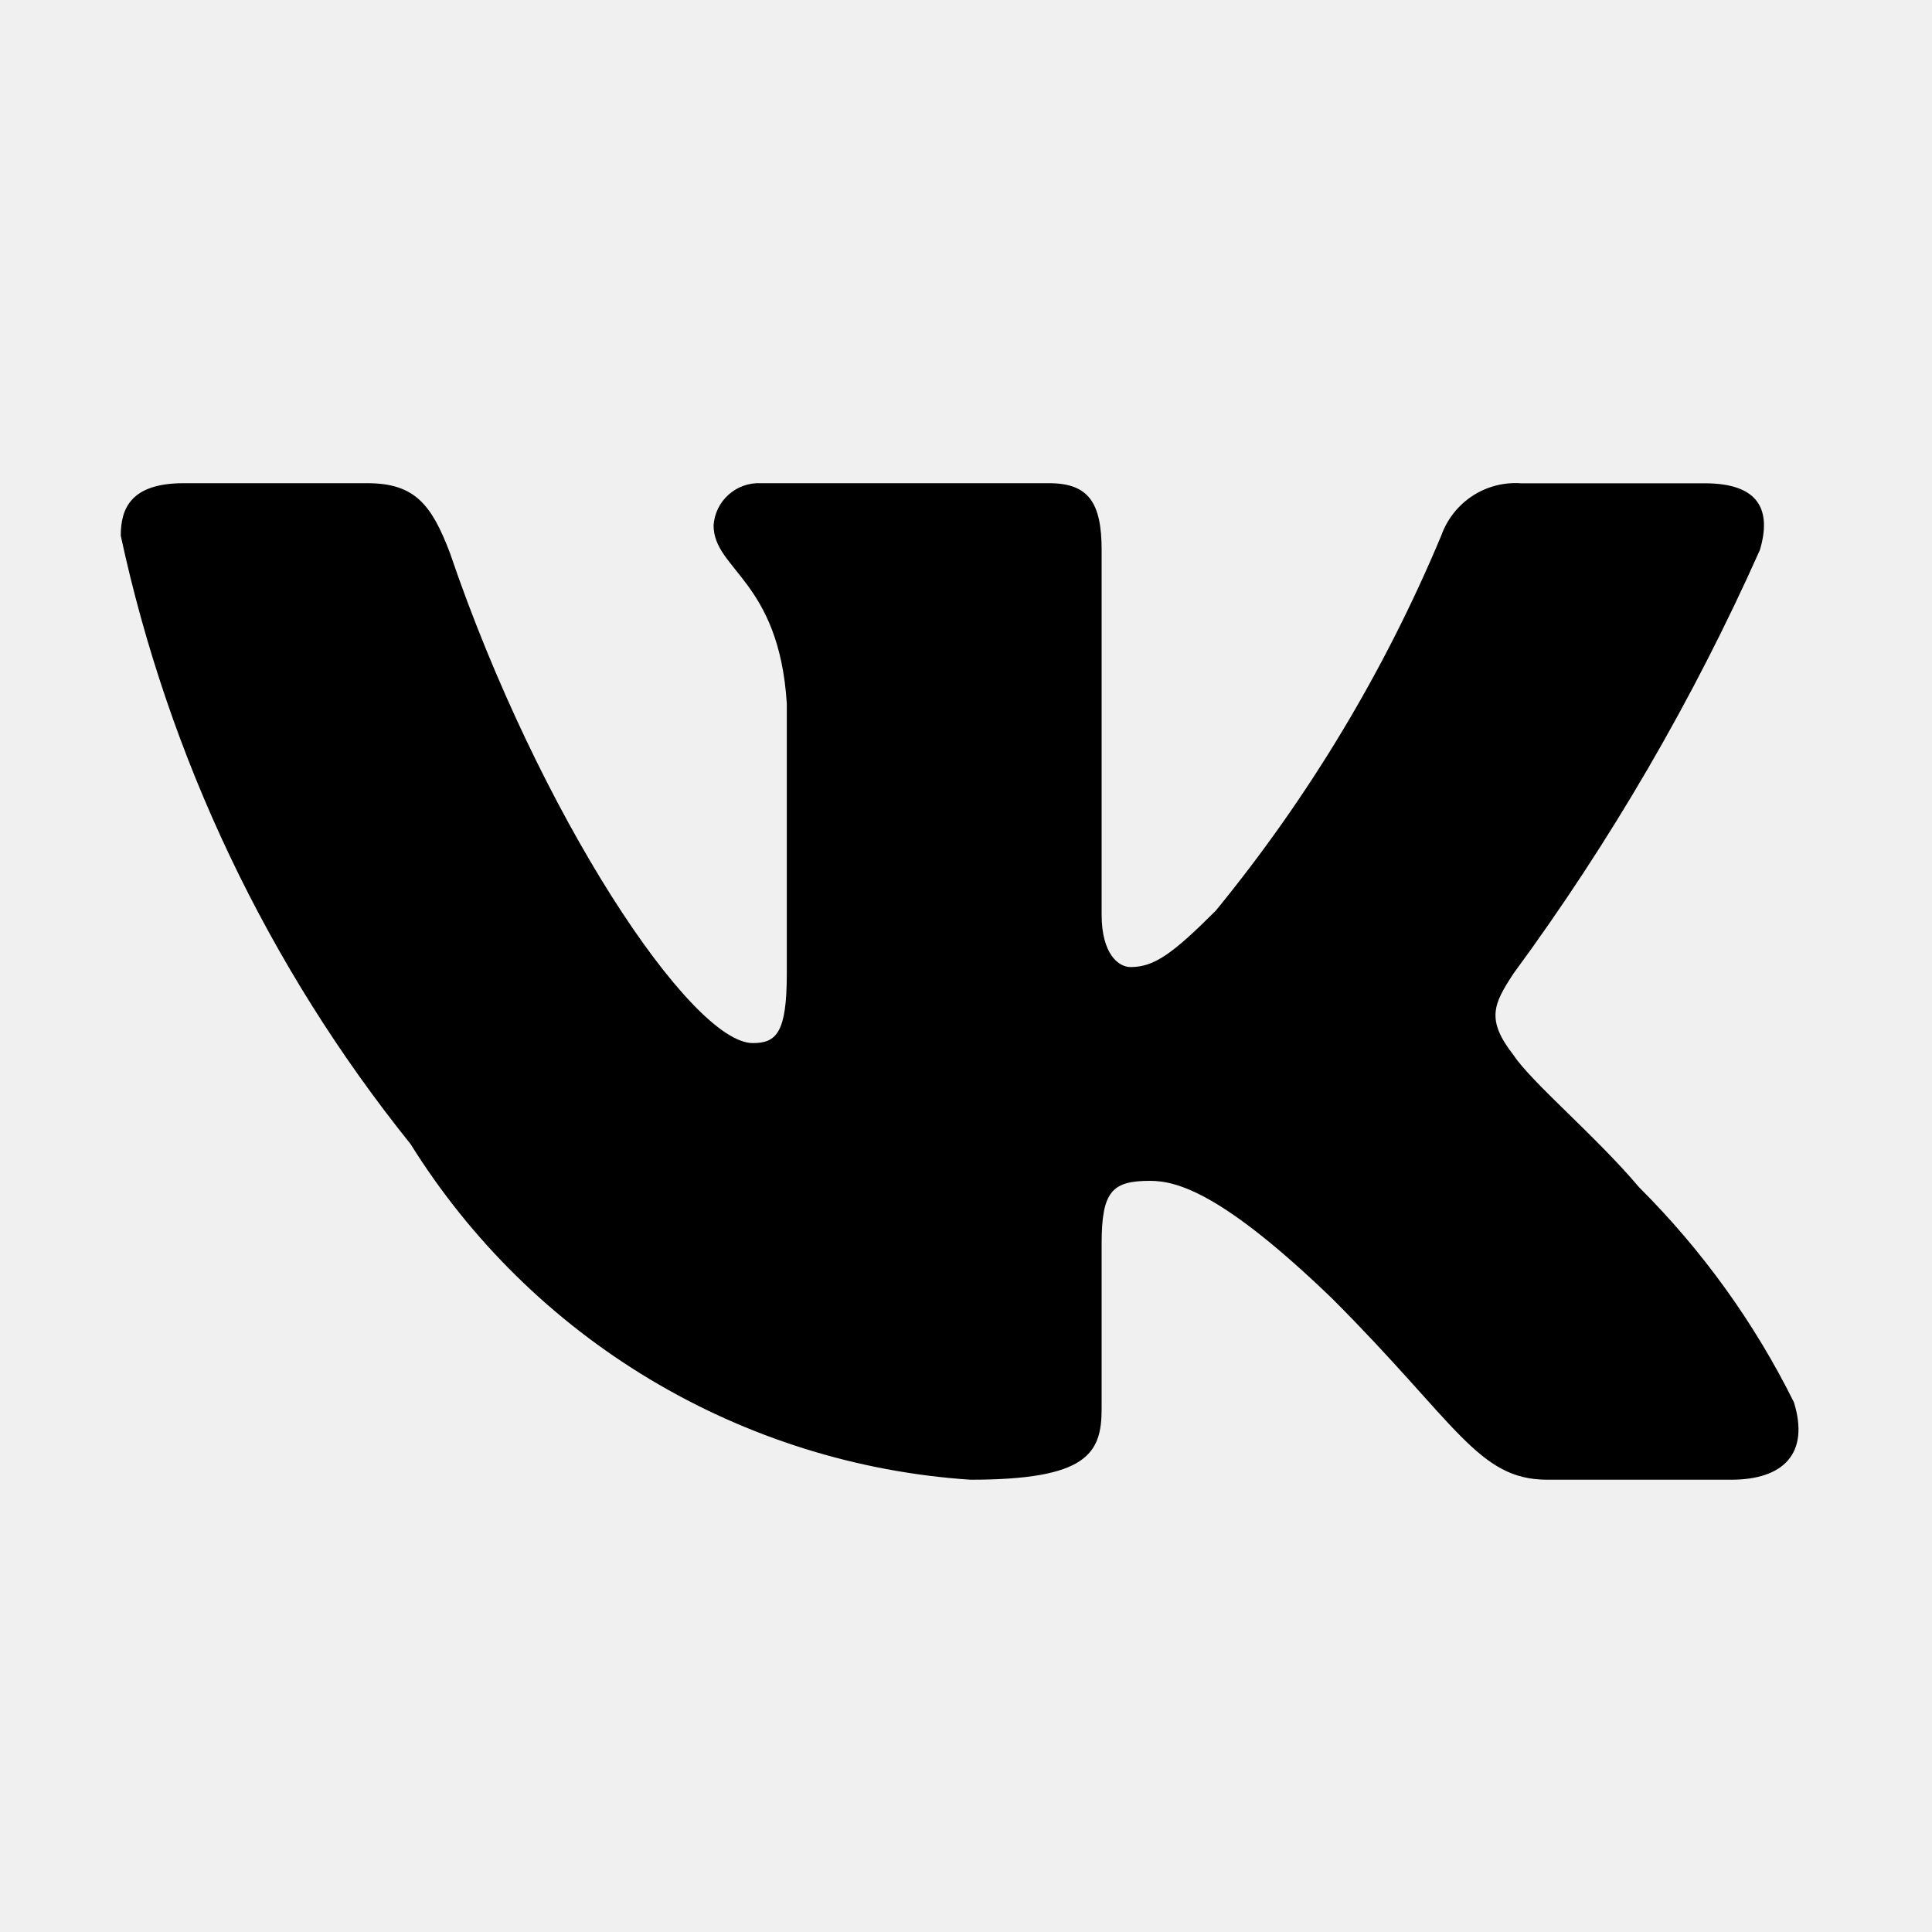
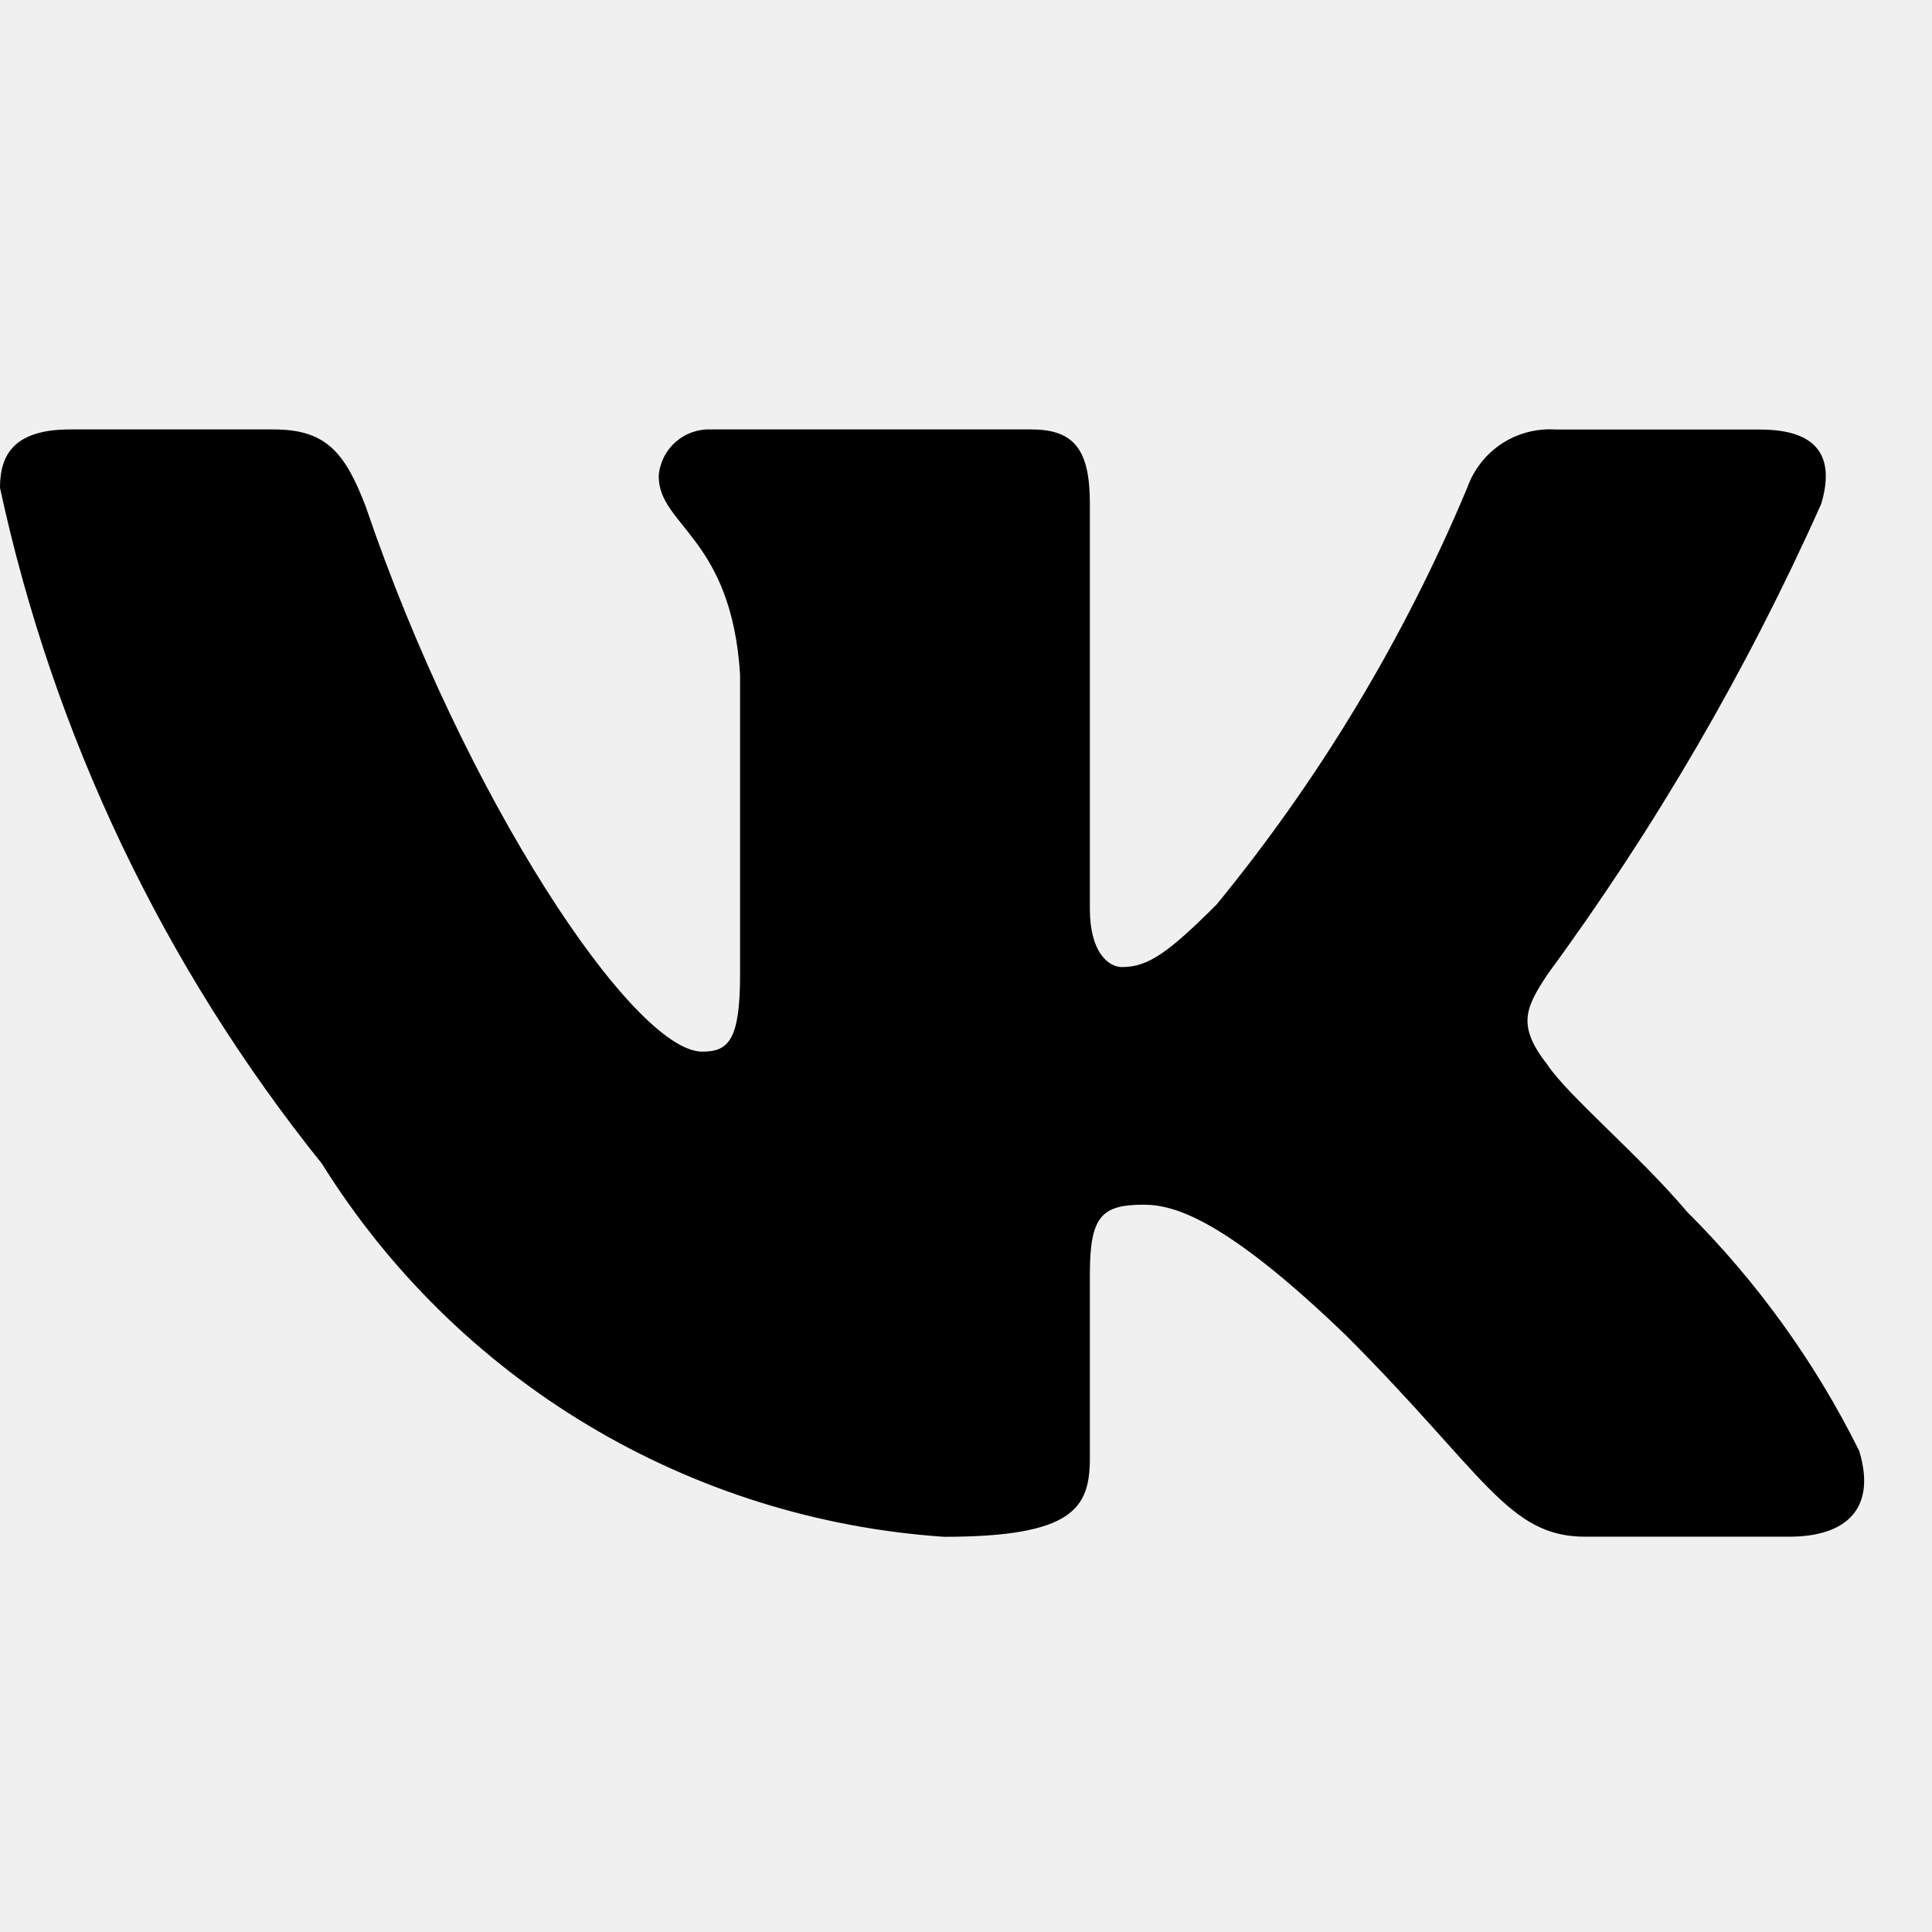
- <svg xmlns="http://www.w3.org/2000/svg" viewBox="0 0 20 20" fill="none">
-   <path d="M17.92 15.318H16.018C15.299 15.318 15.082 14.735 13.793 13.445C12.667 12.359 12.191 12.224 11.906 12.224C11.512 12.224 11.404 12.332 11.404 12.875V14.585C11.404 15.047 11.254 15.318 10.046 15.318C8.874 15.24 7.737 14.883 6.729 14.279C5.721 13.675 4.872 12.84 4.25 11.843C2.774 10.006 1.747 7.849 1.25 5.545C1.25 5.26 1.358 5.002 1.902 5.002H3.802C4.29 5.002 4.466 5.219 4.657 5.722C5.58 8.437 7.154 10.798 7.793 10.798C8.038 10.798 8.145 10.69 8.145 10.079V7.283C8.064 6.007 7.387 5.899 7.387 5.438C7.395 5.316 7.451 5.202 7.542 5.121C7.633 5.039 7.752 4.997 7.874 5.002H10.861C11.269 5.002 11.404 5.205 11.404 5.693V9.468C11.404 9.876 11.579 10.011 11.703 10.011C11.947 10.011 12.136 9.876 12.585 9.428C13.547 8.253 14.334 6.945 14.92 5.544C14.98 5.376 15.093 5.232 15.242 5.134C15.392 5.036 15.569 4.99 15.748 5.003H17.648C18.218 5.003 18.339 5.288 18.218 5.694C17.527 7.243 16.671 8.713 15.667 10.079C15.462 10.392 15.38 10.554 15.667 10.921C15.855 11.206 16.522 11.762 16.969 12.292C17.621 12.942 18.162 13.693 18.571 14.517C18.734 15.047 18.462 15.318 17.92 15.318Z" fill="currentColor" />
+ <svg xmlns="http://www.w3.org/2000/svg" viewBox="0 0 18 18" fill="none">
+   <g clip-path="url(#clip0_vk)">
+     <path d="M16.67 14.317H14.768C14.049 14.317 13.832 13.735 12.543 12.444C11.417 11.359 10.941 11.224 10.656 11.224C10.262 11.224 10.154 11.332 10.154 11.874V13.585C10.154 14.047 10.004 14.318 8.796 14.318C7.624 14.239 6.487 13.883 5.479 13.279C4.471 12.675 3.622 11.84 3 10.843C1.524 9.005 0.497 6.849 0 4.545C0 4.26 0.108 4.001 0.652 4.001H2.552C3.04 4.001 3.216 4.219 3.408 4.721C4.33 7.436 5.904 9.798 6.543 9.798C6.788 9.798 6.895 9.69 6.895 9.079V6.282C6.814 5.006 6.137 4.899 6.137 4.437C6.145 4.315 6.201 4.202 6.292 4.12C6.383 4.039 6.502 3.996 6.624 4.001H9.611C10.019 4.001 10.154 4.205 10.154 4.693V8.468C10.154 8.875 10.329 9.01 10.453 9.01C10.697 9.01 10.886 8.875 11.335 8.427C12.297 7.253 13.084 5.944 13.67 4.544C13.73 4.375 13.843 4.231 13.992 4.133C14.142 4.036 14.319 3.989 14.498 4.002H16.398C16.968 4.002 17.089 4.287 16.968 4.694C16.277 6.242 15.421 7.712 14.417 9.079C14.212 9.391 14.13 9.554 14.417 9.92C14.605 10.205 15.272 10.762 15.719 11.291C16.371 11.941 16.912 12.693 17.321 13.516C17.484 14.046 17.212 14.317 16.67 14.317Z" fill="currentColor" />
+   </g>
+   <defs>
+     <clipPath id="clip0_vk">
+       <rect width="18" height="18" fill="white" />
+     </clipPath>
+   </defs>
</svg>
